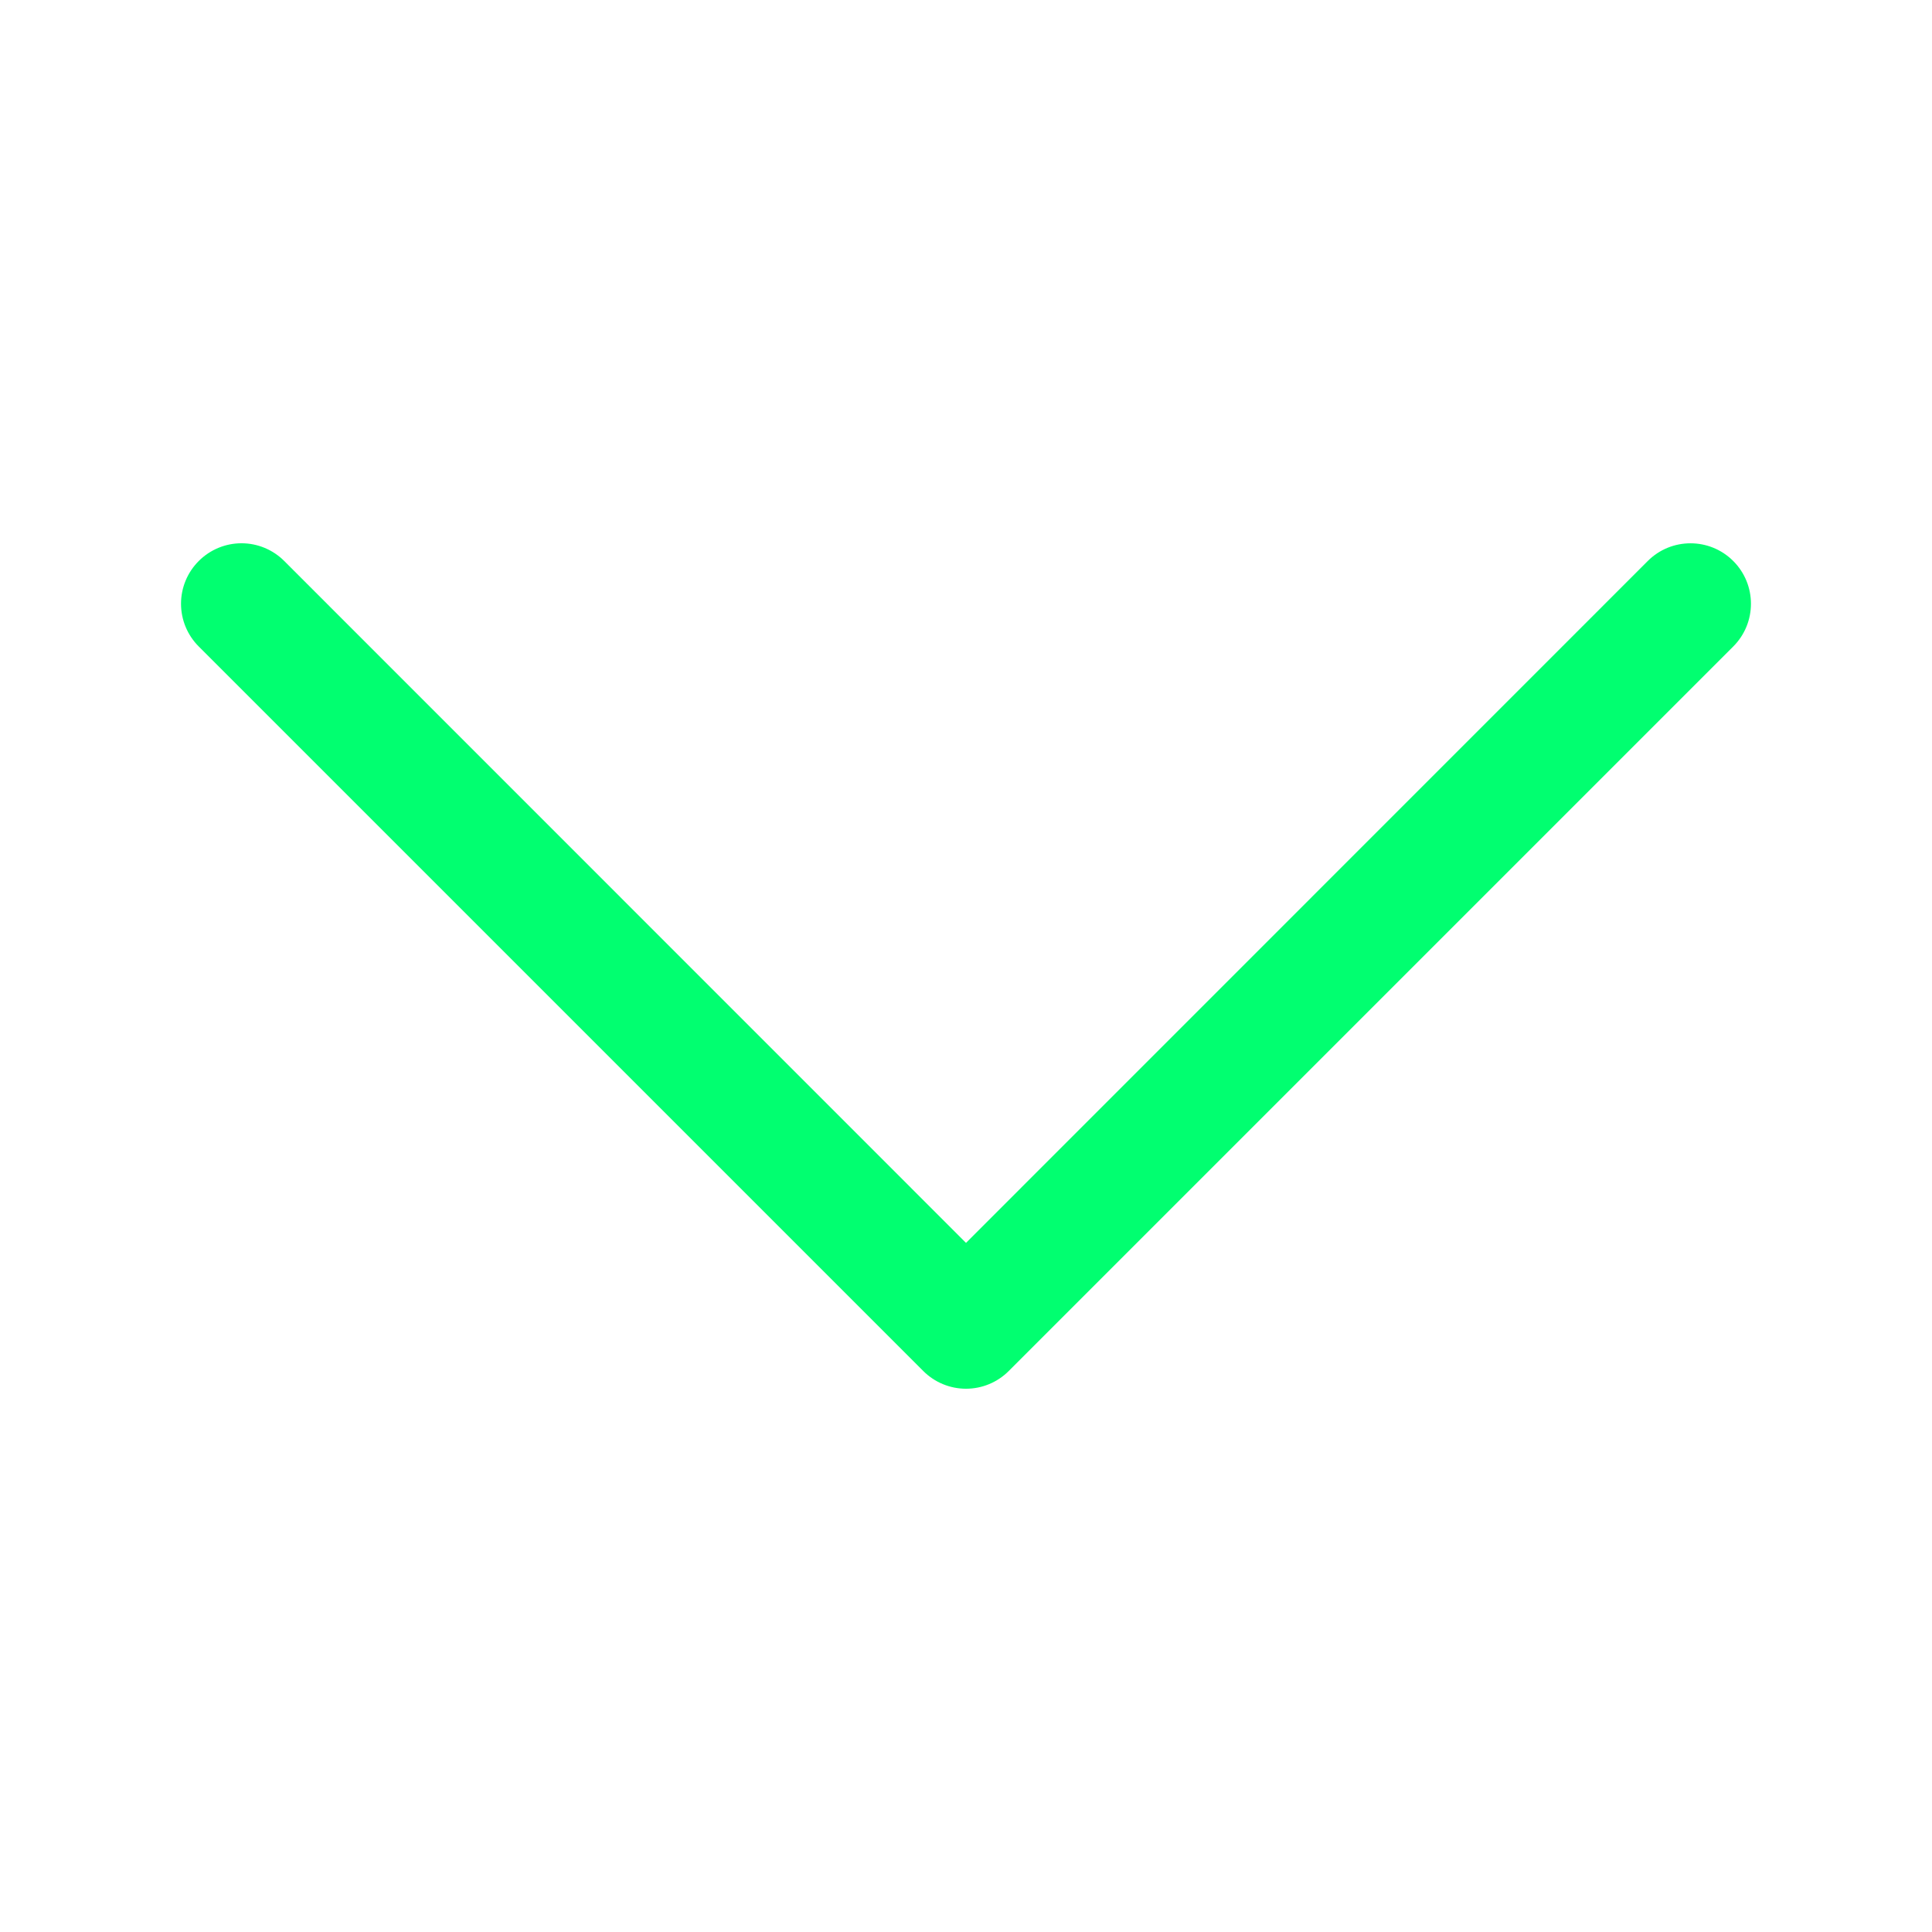
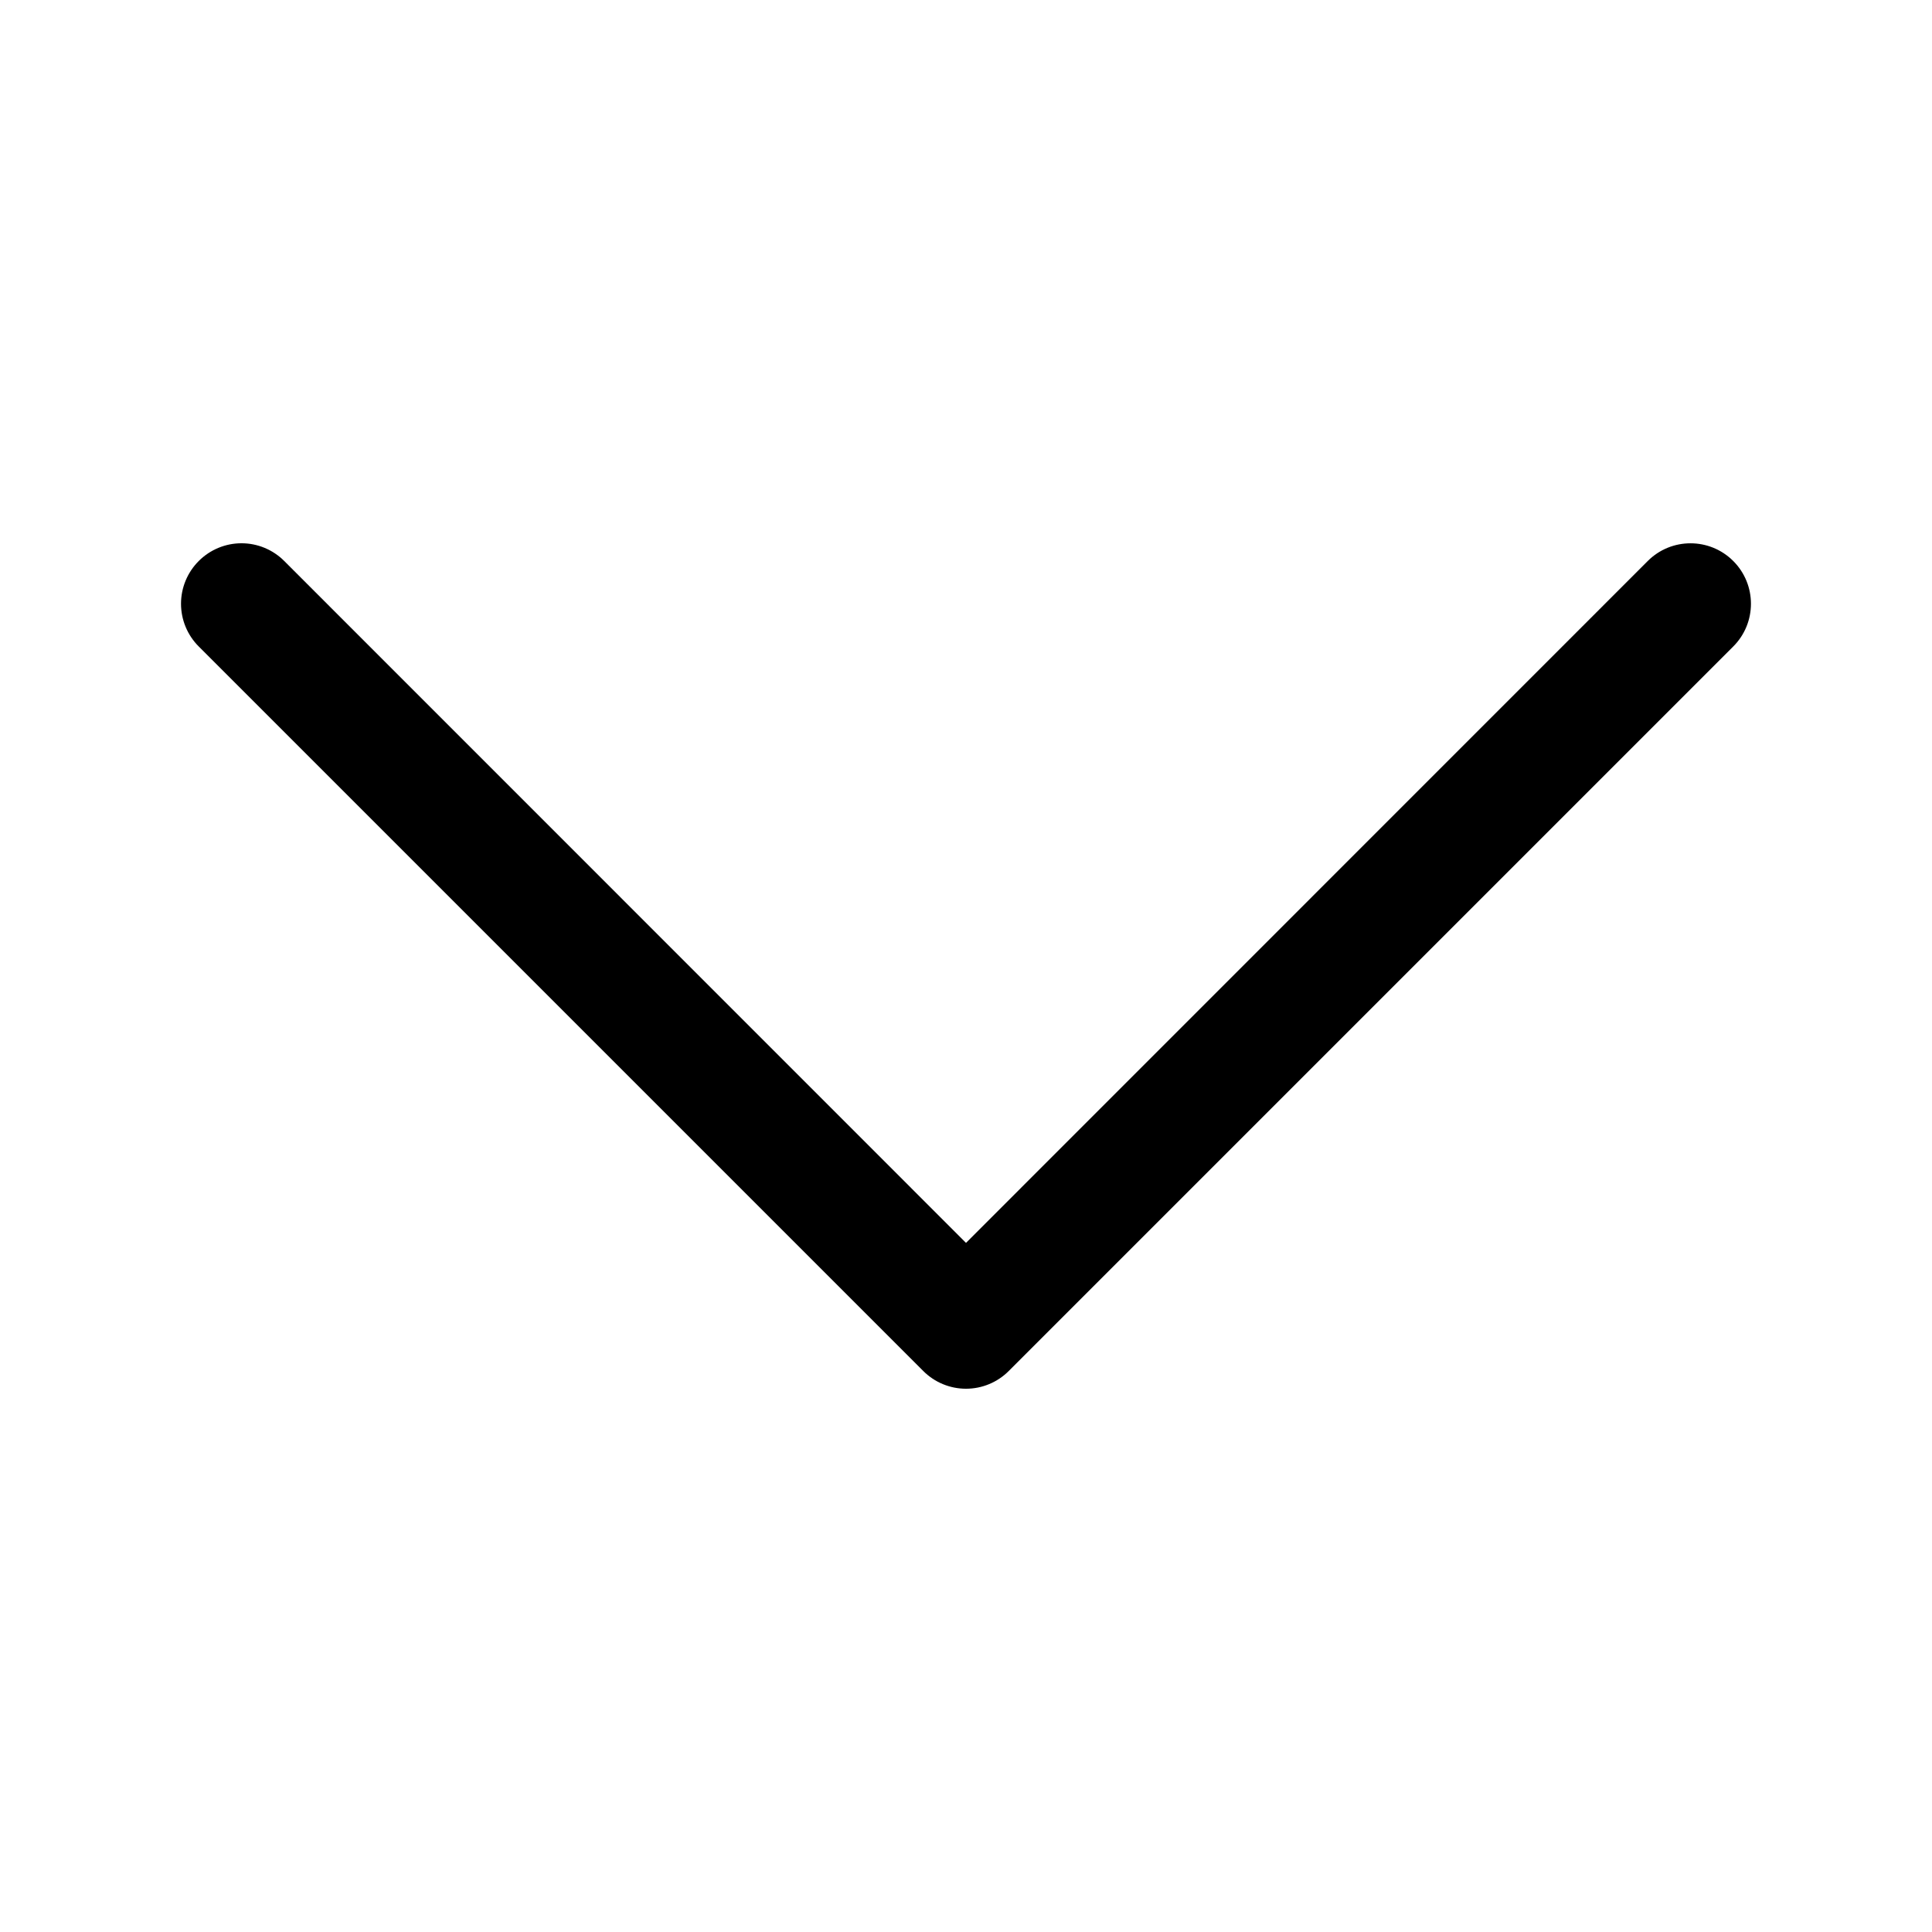
- <svg xmlns="http://www.w3.org/2000/svg" style="color: #01ff70;" width="20" height="20" fill="currentColor" class="bi bi-chevron-down" viewBox="0 0 16 16">
+ <svg xmlns="http://www.w3.org/2000/svg" style="color: #000000;" width="20" height="20" fill="currentColor" class="bi bi-chevron-down" viewBox="0 0 16 16">
  <path fill-rule="evenodd" d="M1.646 4.646a.5.5 0 0 1 .708 0L8 10.293l5.646-5.647a.5.5 0 0 1 .708.708l-6 6a.5.5 0 0 1-.708 0l-6-6a.5.5 0 0 1 0-.708z" />
</svg>
